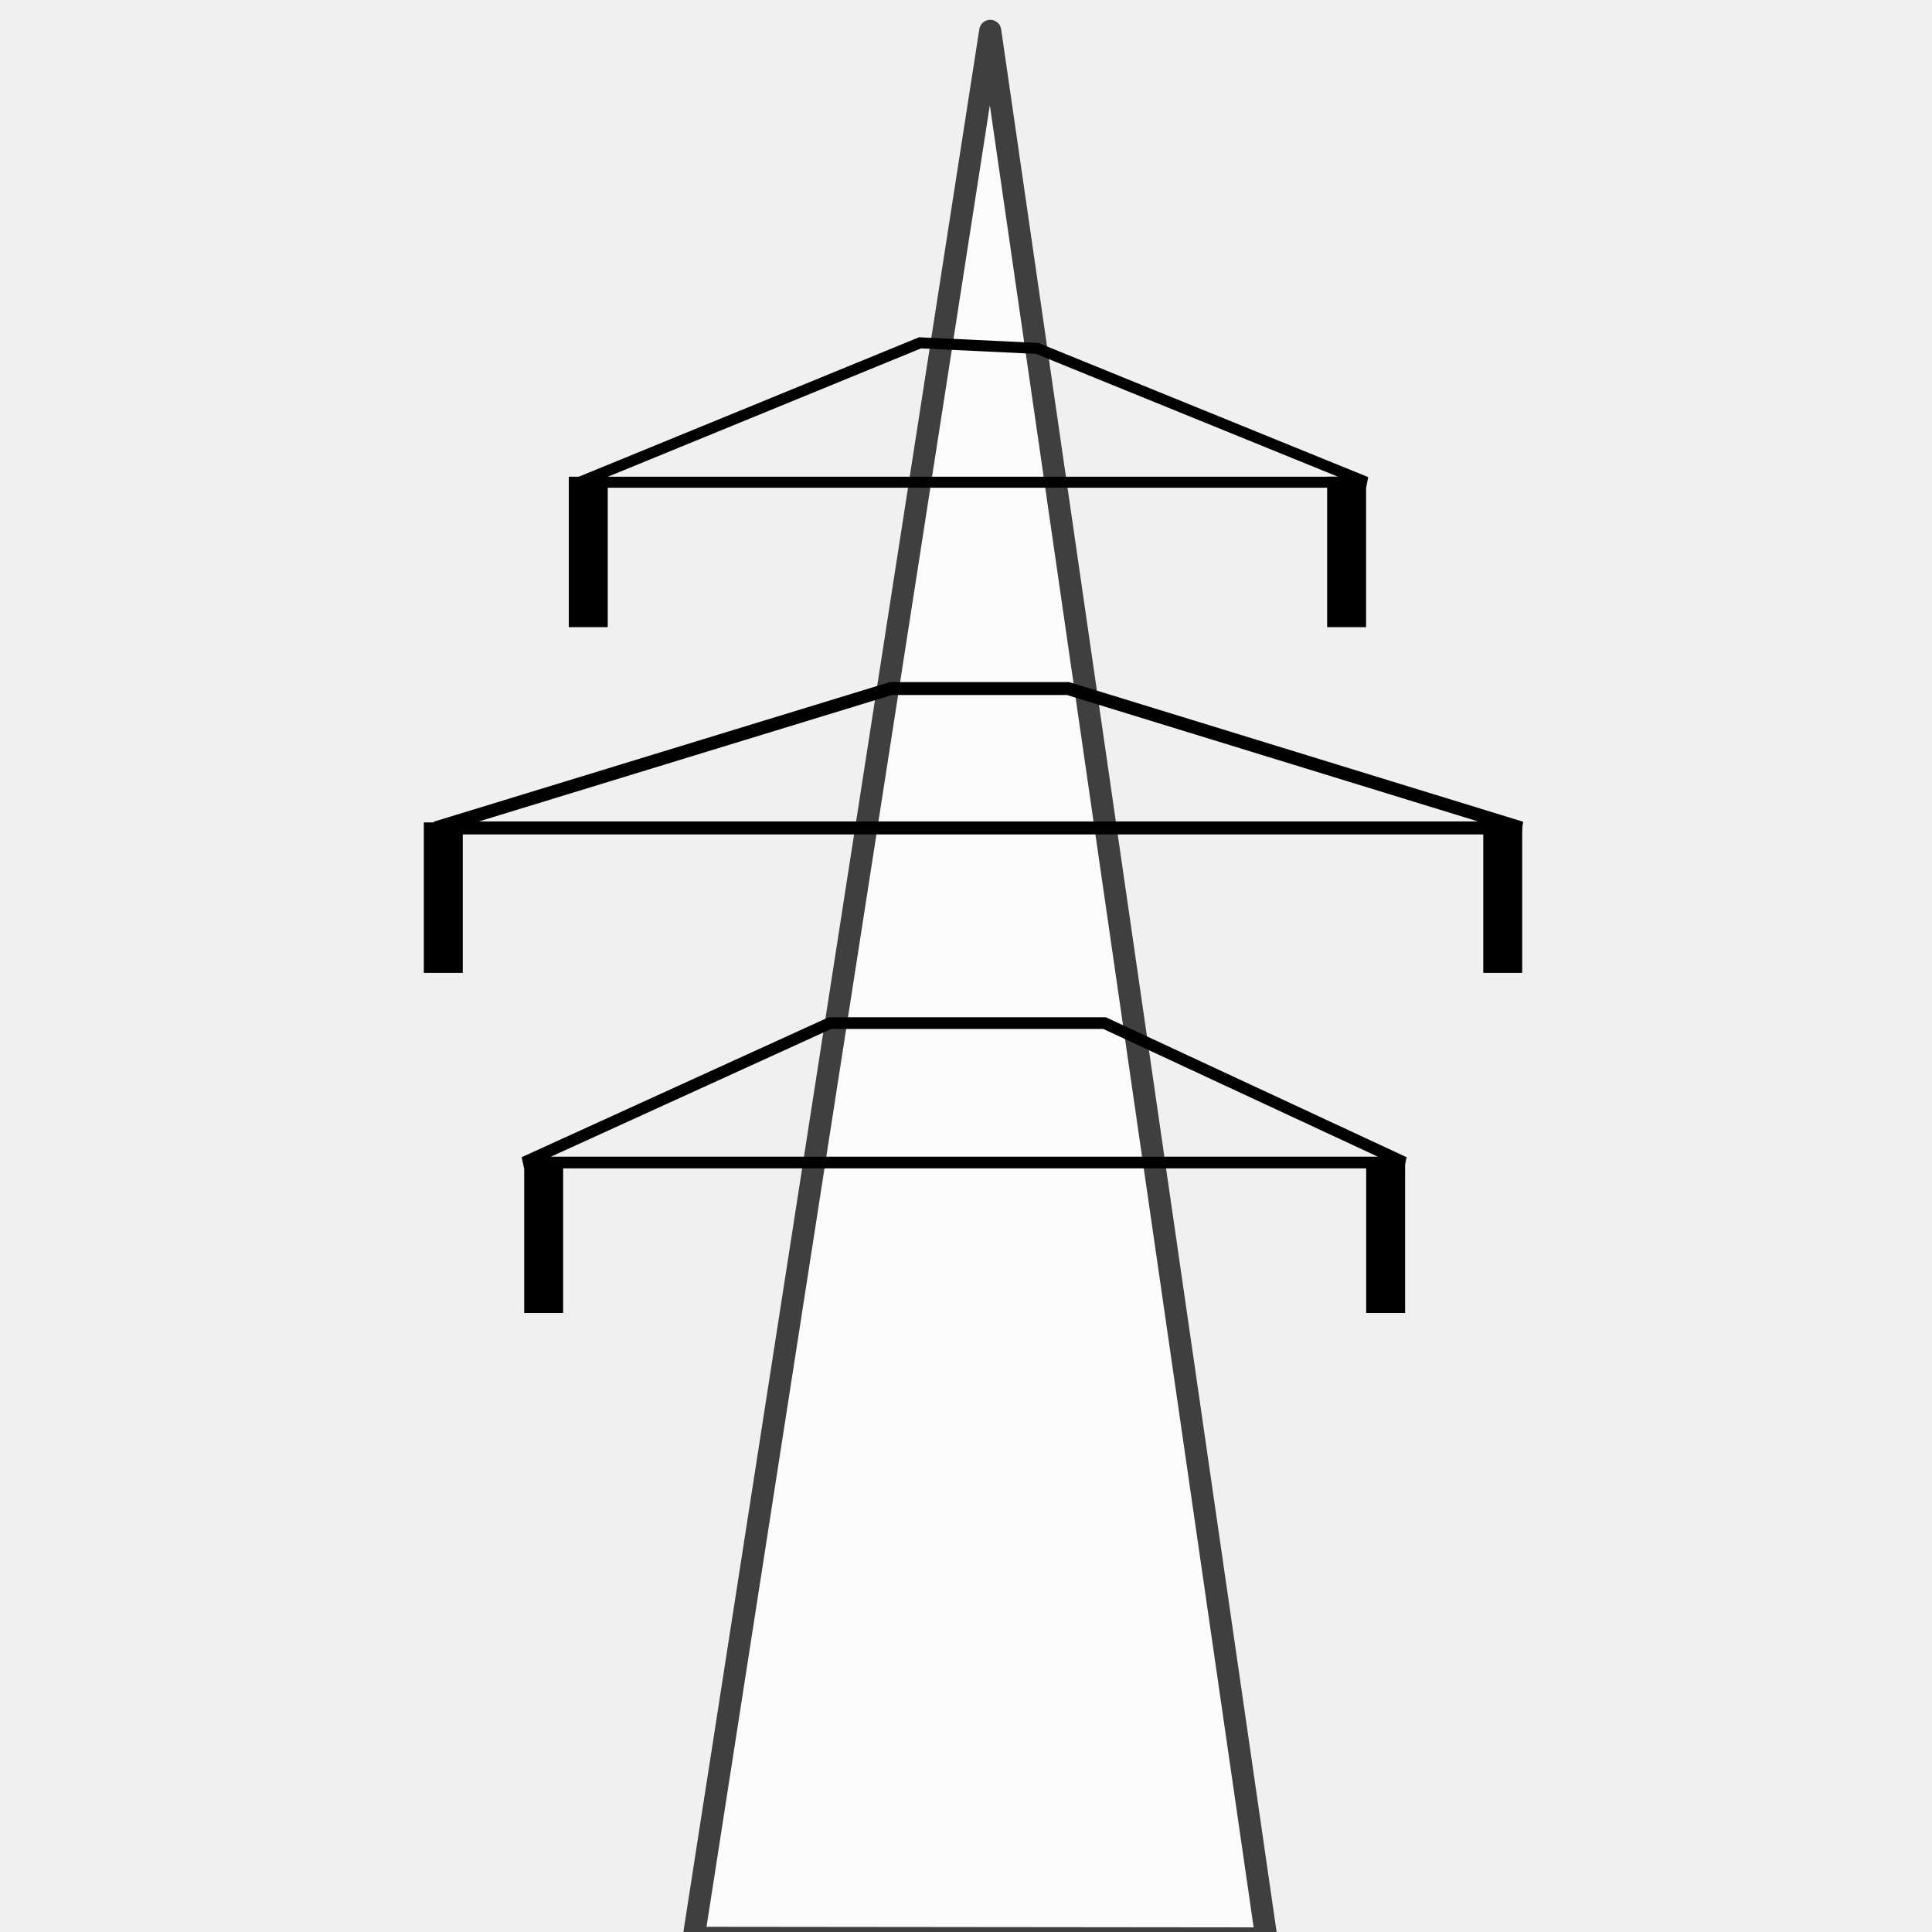
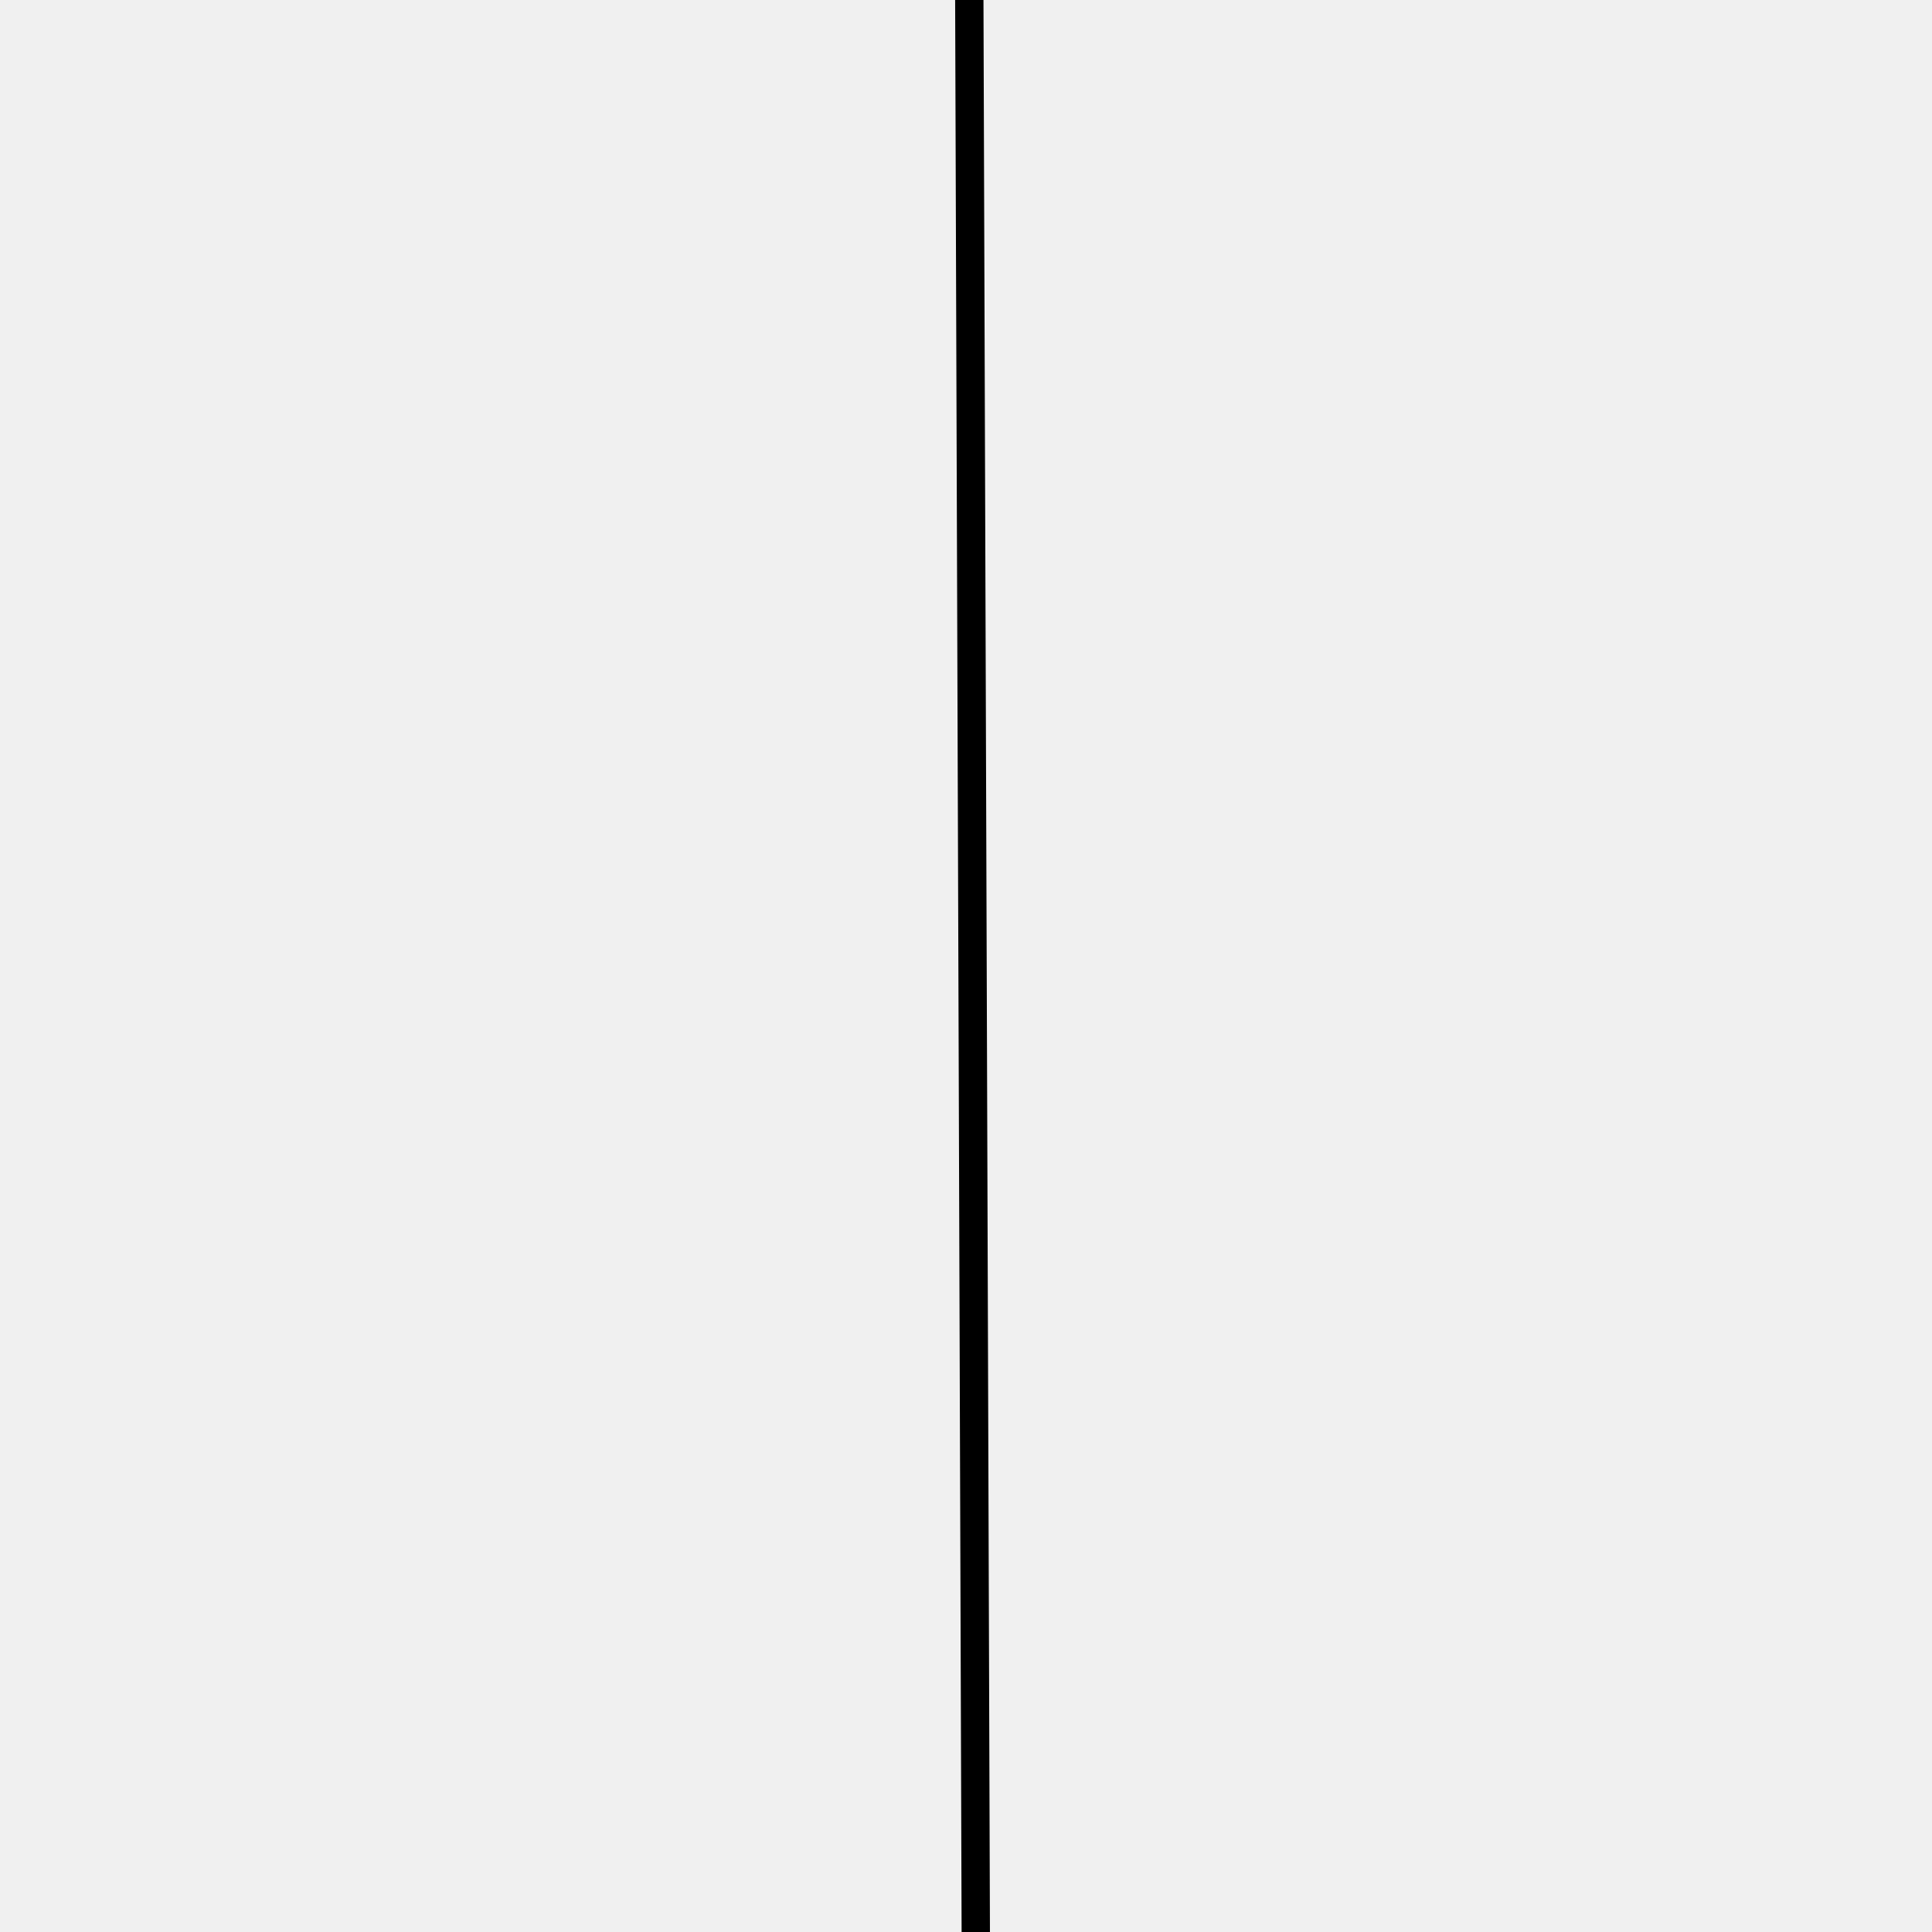
- <svg xmlns="http://www.w3.org/2000/svg" width="175" height="175" id="svg2" version="1.1">
+ <svg xmlns="http://www.w3.org/2000/svg" width="150" height="150" id="svg2" version="1.1">
  <defs id="defs4" />
-   <g id="layer1" transform="translate(0,-877.3622)">
-     <path style="opacity:0.737;fill:#ffffff;fill-opacity:1;stroke:#000000;stroke-width:2;stroke-linecap:round;stroke-linejoin:round;stroke-miterlimit:4;stroke-opacity:1;stroke-dashoffset:0;stroke-dasharray:none" d="m 89.695,880.159 25.014,172.784 -51.88,-0.053 z" id="path3761" />
-     <path style="fill:none;stroke:#000000;stroke-width:1.058px;stroke-linecap:butt;stroke-linejoin:miter;stroke-opacity:1" d="m 47.47,982.662 79.72,0 -27.139,-12.627 -24.877,0 z" id="path3764" />
-     <path id="path3784" d="m 39.449,952.357 98.344,0 -41.055,-12.627 -16.042,0 z" style="fill:none;stroke:#000000;stroke-width:1.175px;stroke-linecap:butt;stroke-linejoin:miter;stroke-opacity:1" />
-     <path style="fill:none;stroke:#000000;stroke-width:1px;stroke-linecap:butt;stroke-linejoin:miter;stroke-opacity:1" d="m 52.528,921.042 71.216,0 -29.799,-12.122 -10.607,-0.505 z" id="path3786" />
-     <rect style="fill:#000000;fill-opacity:1;fill-rule:evenodd;stroke:#000000;stroke-width:1px;stroke-linecap:butt;stroke-linejoin:miter;stroke-opacity:1" id="rect3788" width="2.525" height="12.627" x="52.023" y="921.042" />
-     <rect y="921.042" x="120.713" height="12.627" width="2.525" id="rect3790" style="fill:#000000;fill-opacity:1;fill-rule:evenodd;stroke:#000000;stroke-width:1px;stroke-linecap:butt;stroke-linejoin:miter;stroke-opacity:1" />
-     <rect style="fill:#000000;fill-opacity:1;fill-rule:evenodd;stroke:#000000;stroke-width:1px;stroke-linecap:butt;stroke-linejoin:miter;stroke-opacity:1" id="rect3792" width="2.525" height="12.627" x="134.855" y="952.357" />
-     <rect y="952.357" x="38.891" height="12.627" width="2.525" id="rect3794" style="fill:#000000;fill-opacity:1;fill-rule:evenodd;stroke:#000000;stroke-width:1px;stroke-linecap:butt;stroke-linejoin:miter;stroke-opacity:1" />
-     <rect style="fill:#000000;fill-opacity:1;fill-rule:evenodd;stroke:#000000;stroke-width:1px;stroke-linecap:butt;stroke-linejoin:miter;stroke-opacity:1" id="rect3796" width="2.525" height="12.627" x="47.982" y="983.167" />
-     <rect y="983.167" x="124.249" height="12.627" width="2.525" id="rect3798" style="fill:#000000;fill-opacity:1;fill-rule:evenodd;stroke:#000000;stroke-width:1px;stroke-linecap:butt;stroke-linejoin:miter;stroke-opacity:1" />
+   <g id="layer1" transform="translate(0,-902.3622)">
+     <path style="fill:none;stroke:#000000;stroke-width:2.2;stroke-linecap:butt;stroke-linejoin:miter;stroke-opacity:1;stroke-miterlimit:4;stroke-dasharray:none" d="M 75.256,-0.26 75.761,150.505" id="path2985" transform="translate(0,902.3622)" />
  </g>
</svg>
